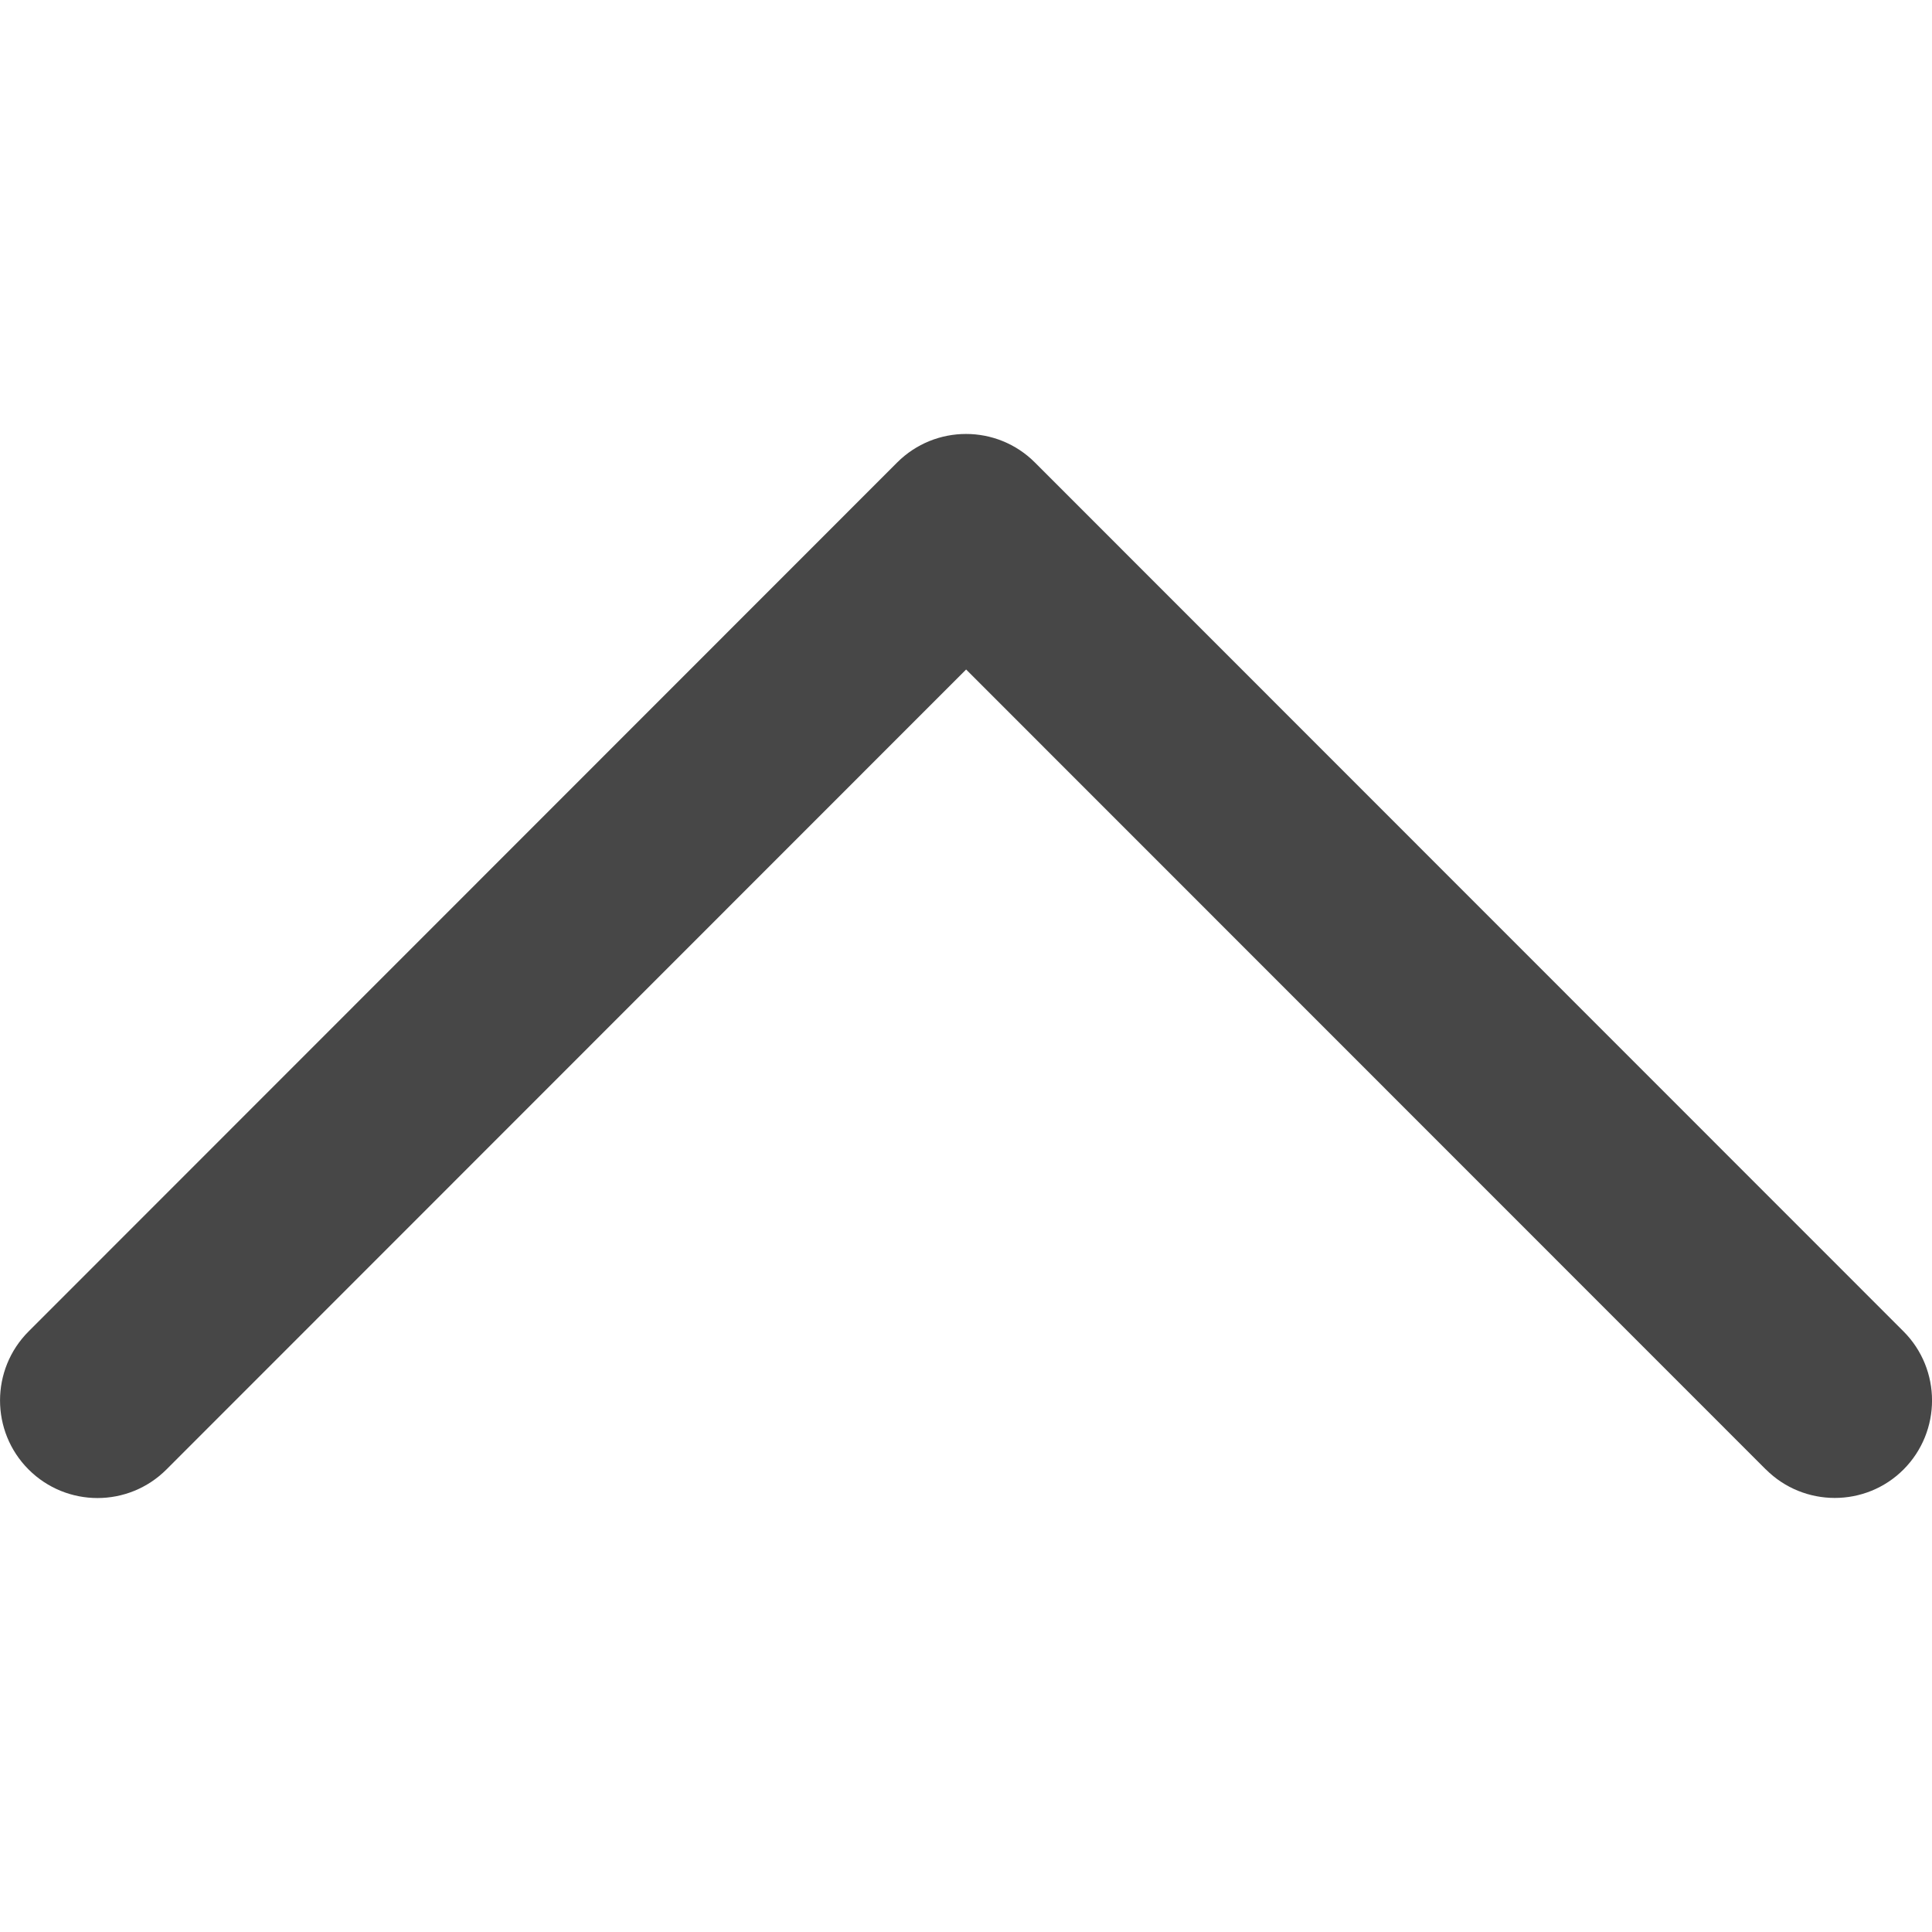
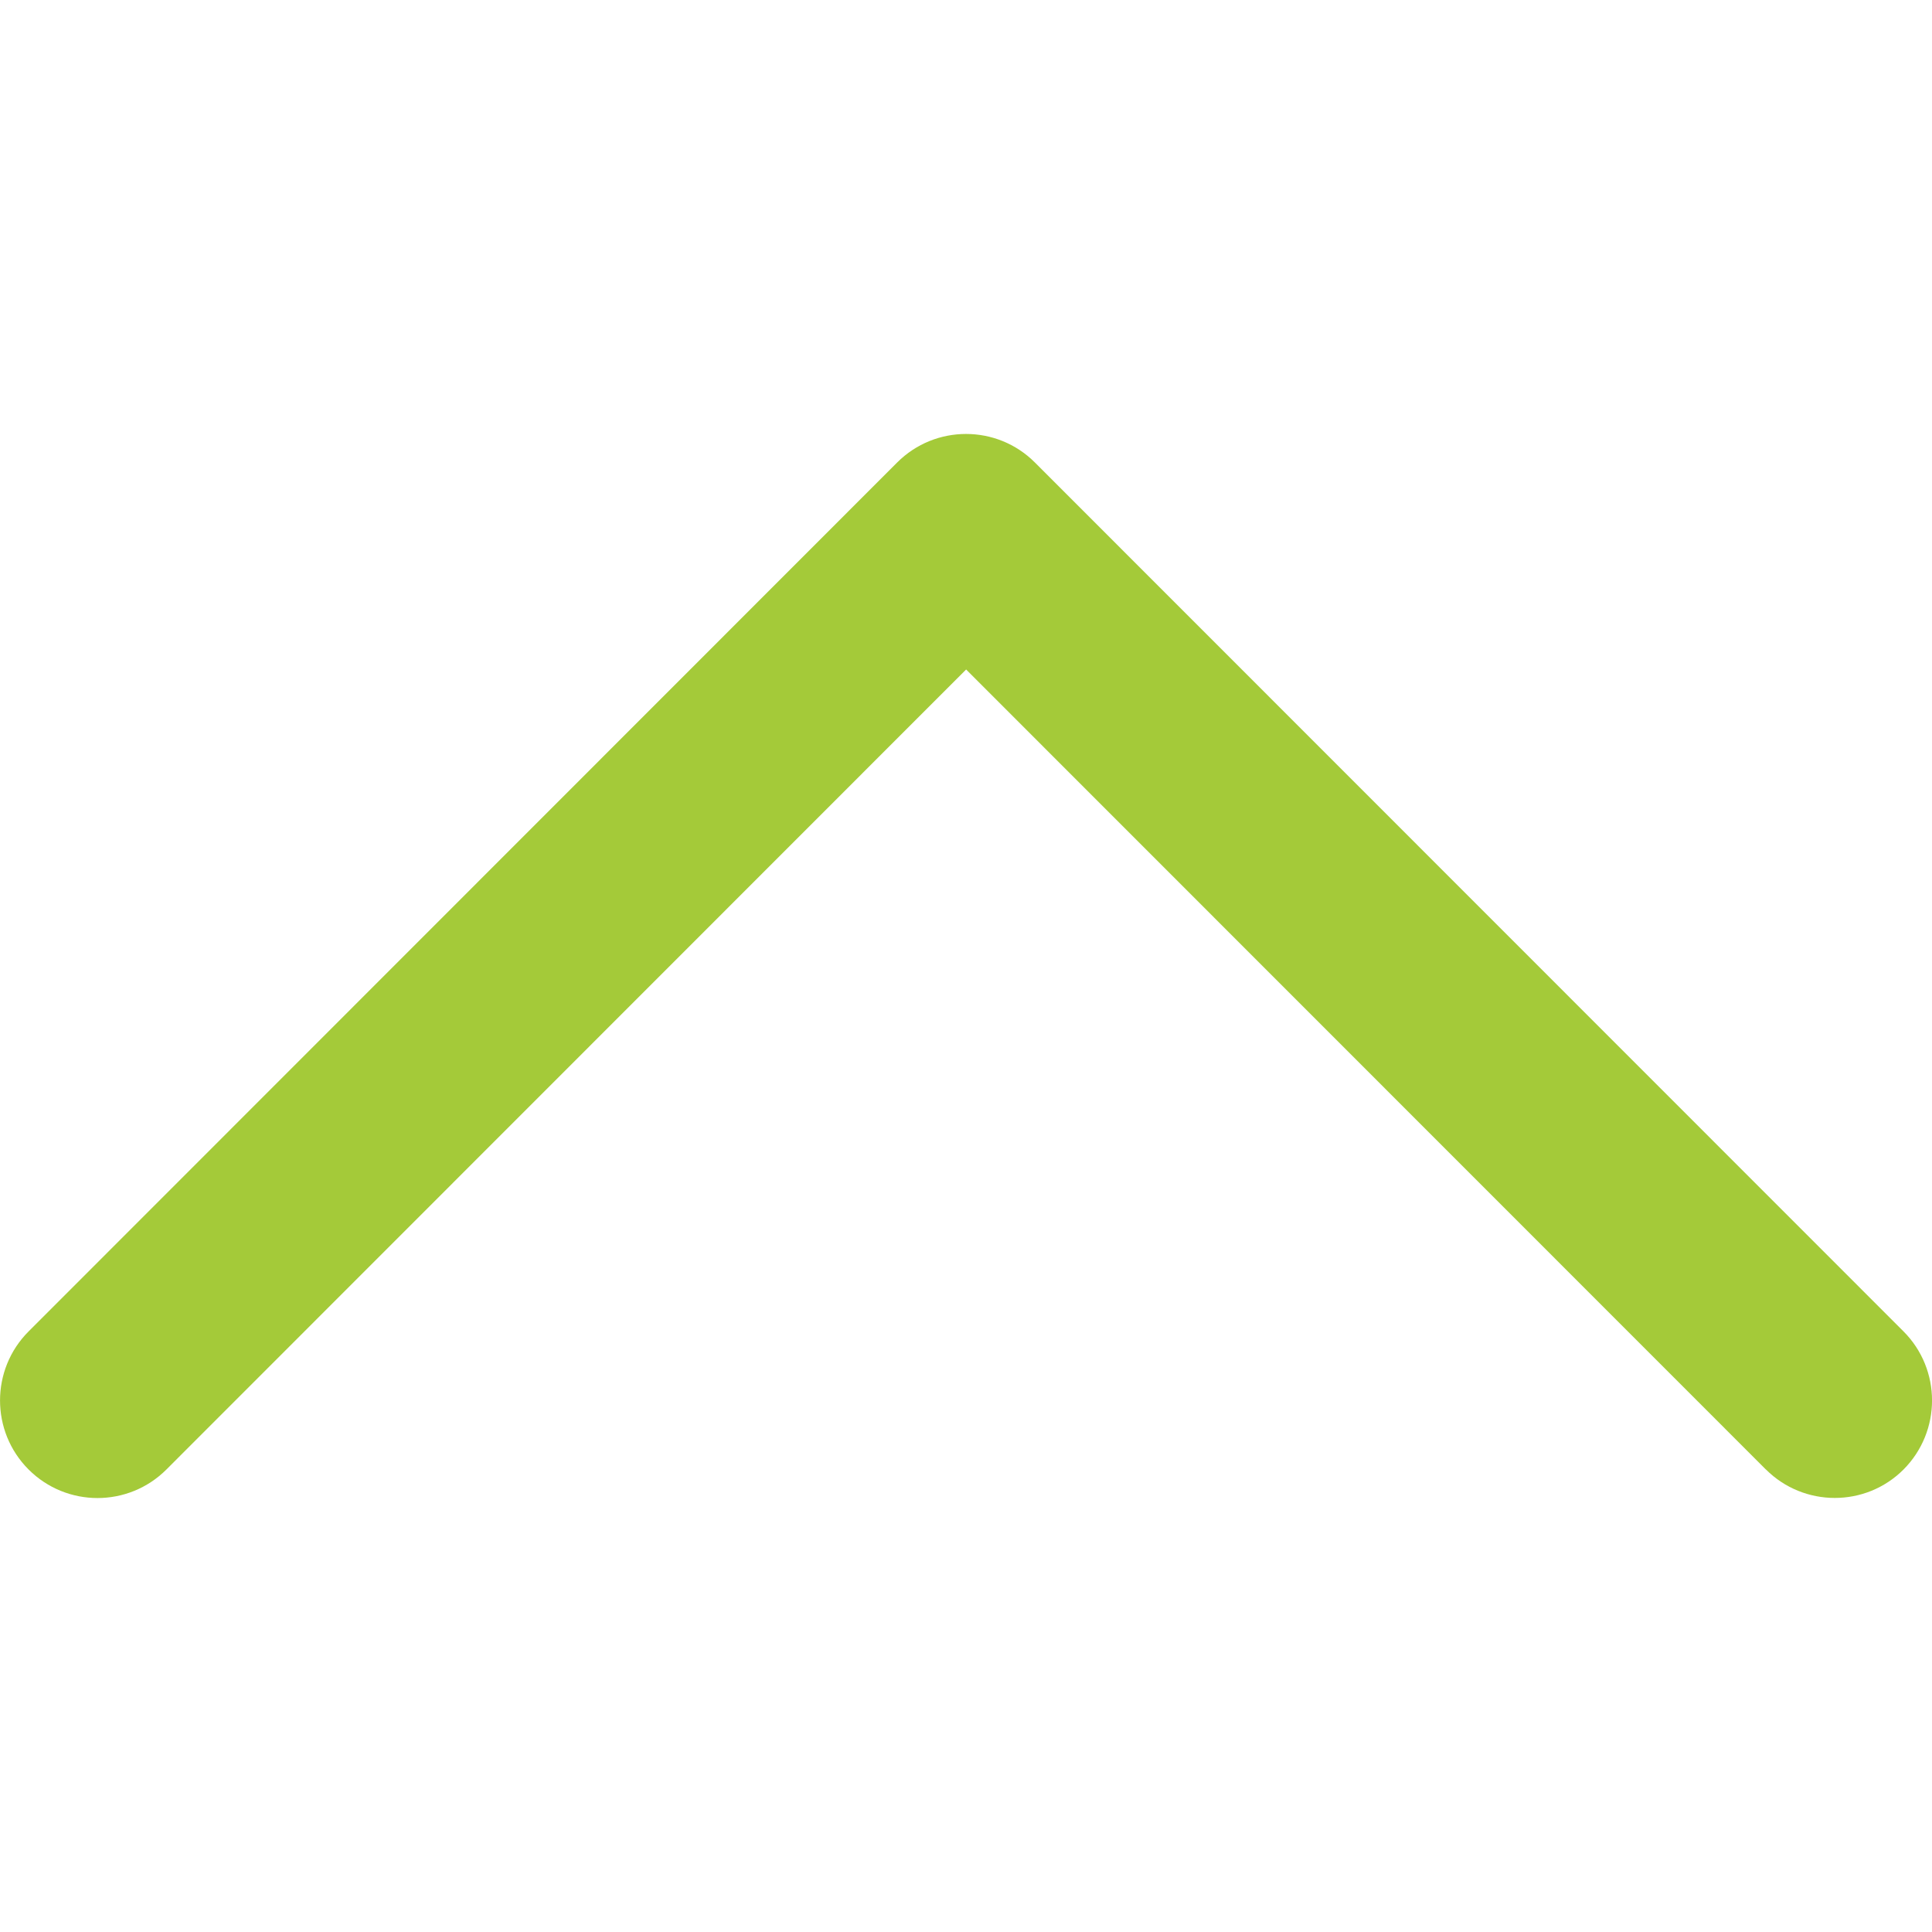
<svg xmlns="http://www.w3.org/2000/svg" enable-background="new 0 0 32 32" height="32px" id="Слой_1" version="1.1" viewBox="0 0 32 32" width="32px" xml:space="preserve">
  <defs id="defs18" />
-   <path d="M 29.246,24.337 16.002,11.089 2.757,24.339 c -0.631,0.631 -1.653,0.631 -2.284,0 -0.63,-0.631 -0.63,-1.655 0,-2.286 L 14.859,7.661 v 0 0 c 0.63,-0.631 1.653,-0.631 2.283,0 L 31.528,22.052 c 0.63,0.631 0.63,1.656 0,2.288 -0.628,0.628 -1.651,0.628 -2.281,-0.003 z" id="Expand_More" style="fill:#474747;fill-opacity:1;stroke-width:1.599" />
+   <path d="M 29.246,24.337 16.002,11.089 2.757,24.339 c -0.631,0.631 -1.653,0.631 -2.284,0 -0.63,-0.631 -0.63,-1.655 0,-2.286 L 14.859,7.661 v 0 0 c 0.63,-0.631 1.653,-0.631 2.283,0 L 31.528,22.052 c 0.63,0.631 0.63,1.656 0,2.288 -0.628,0.628 -1.651,0.628 -2.281,-0.003 z" id="Expand_More" style="fill:#a4ca39;fill-opacity:1;stroke-width:1.599" />
  <g id="g3" />
  <g id="g5" />
  <g id="g7" />
  <g id="g9" />
  <g id="g11" />
  <g id="g13" />
</svg>
